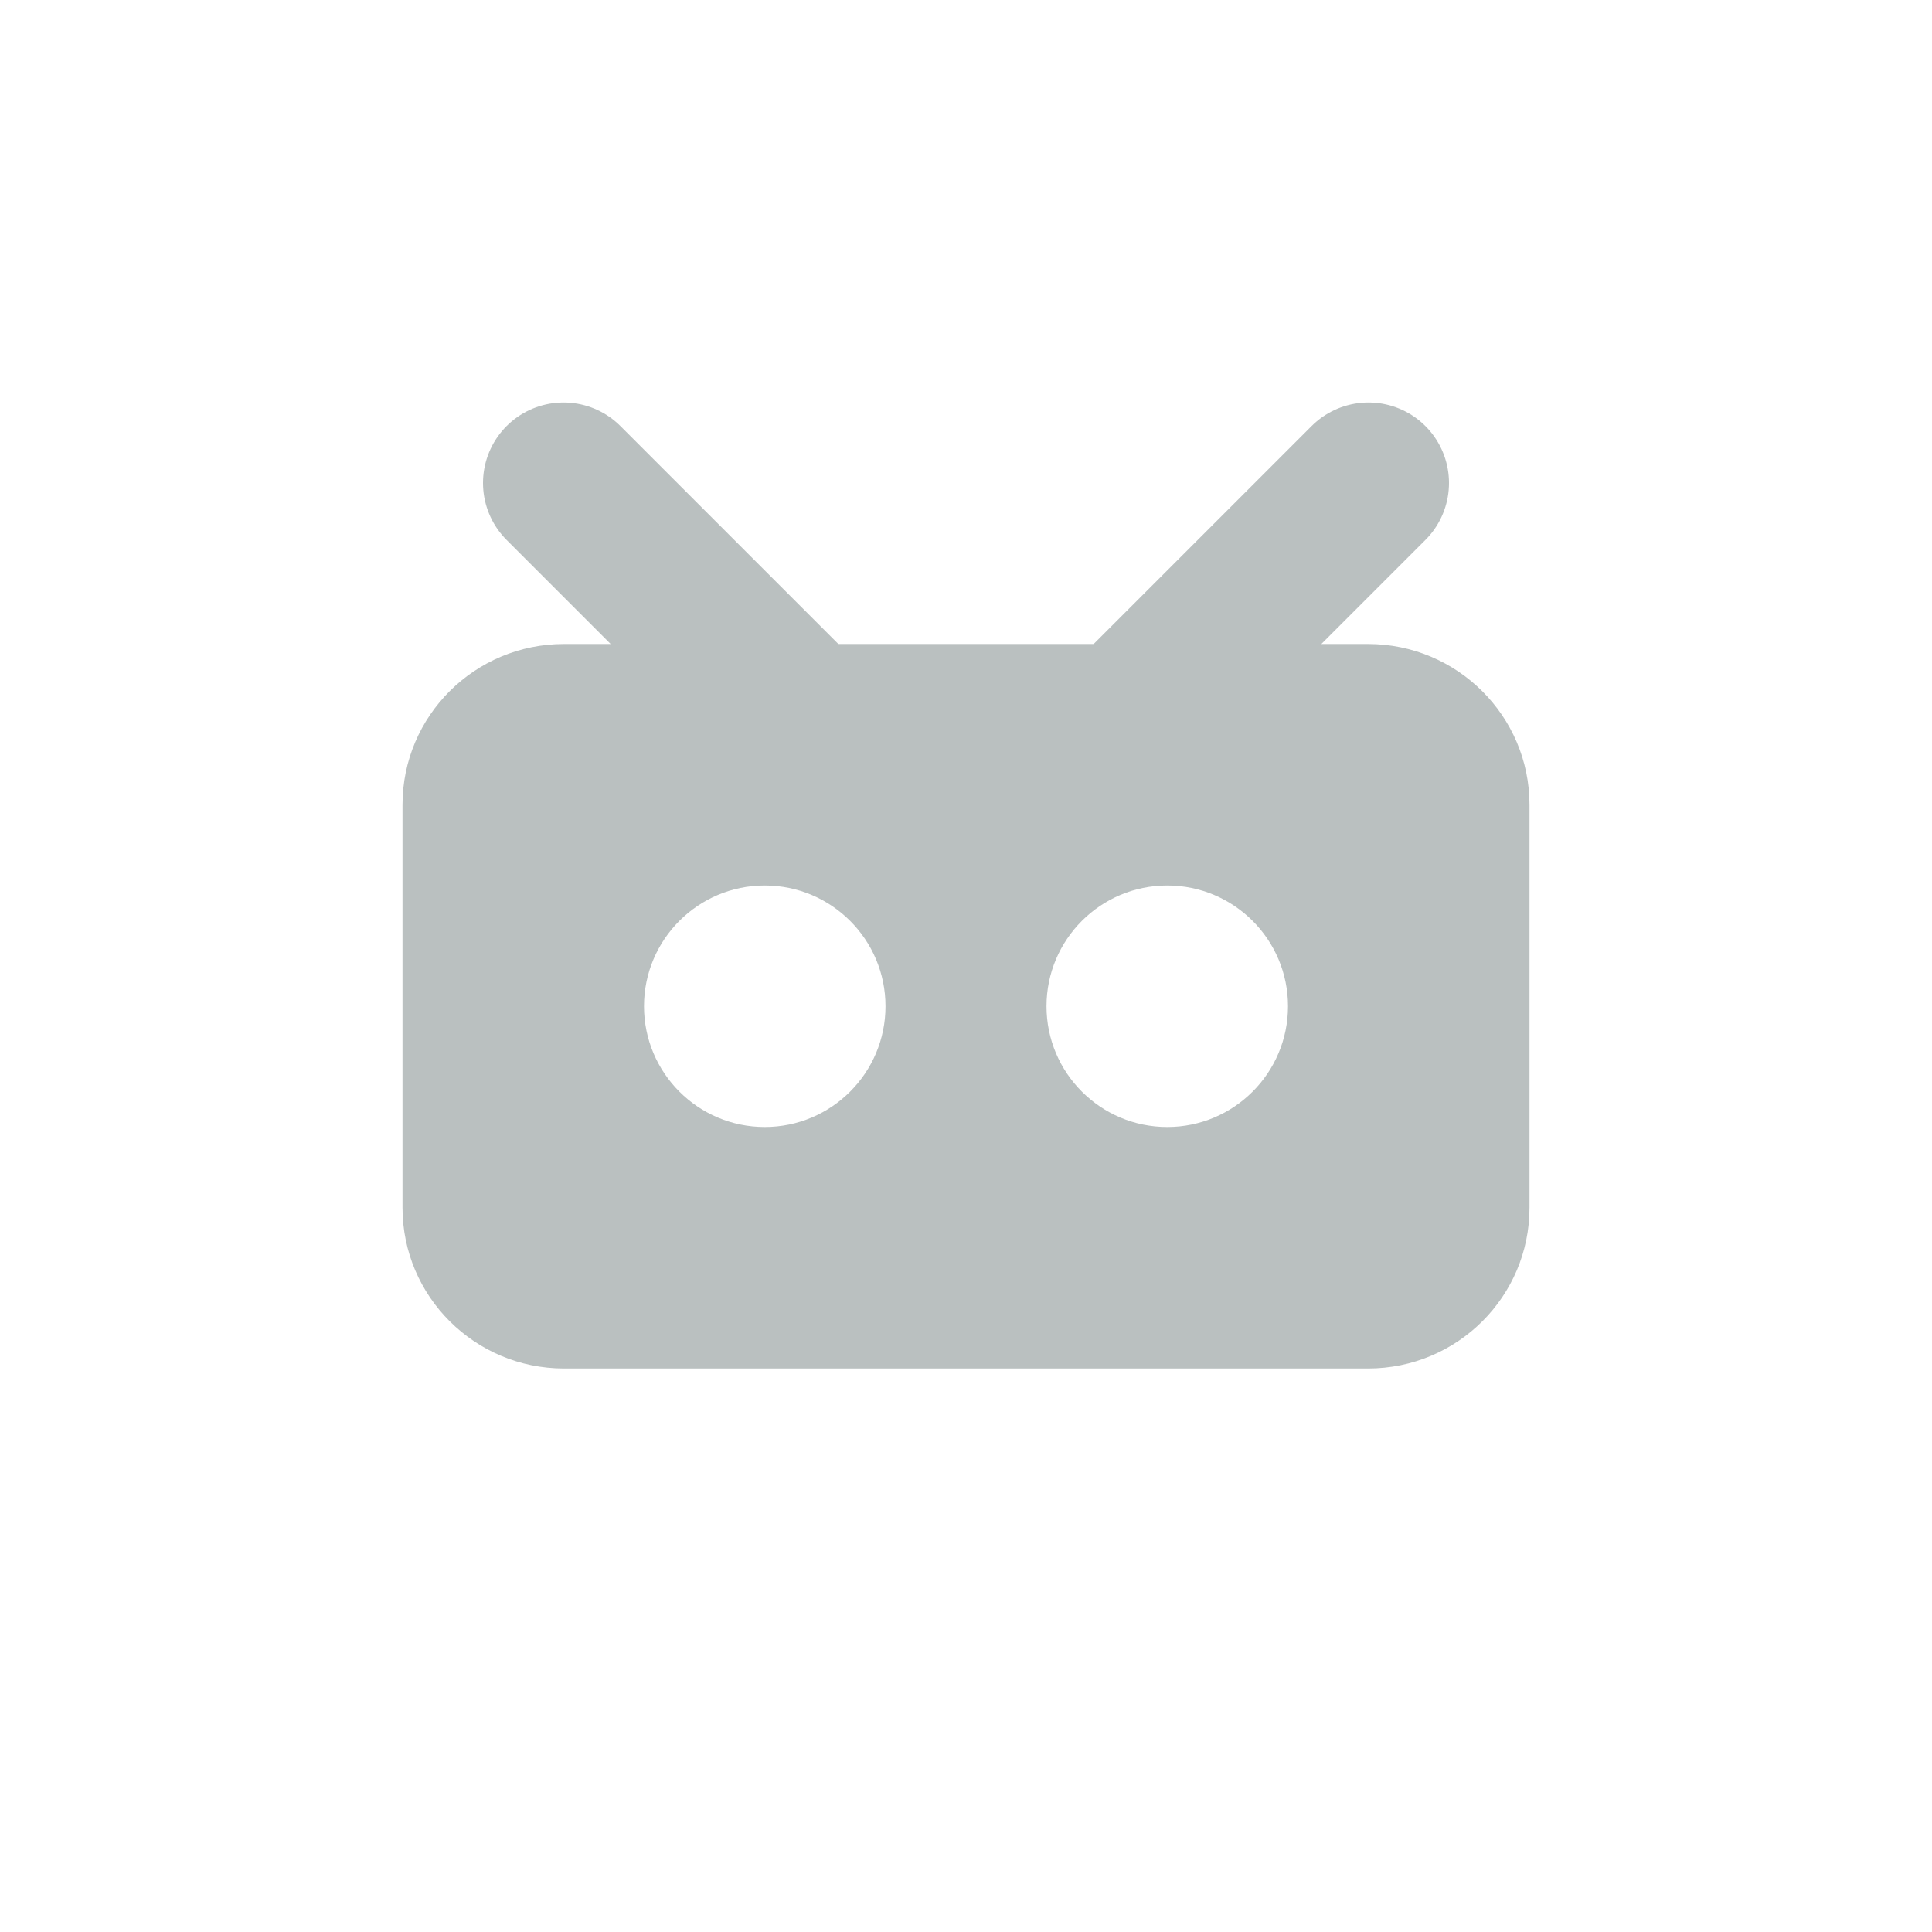
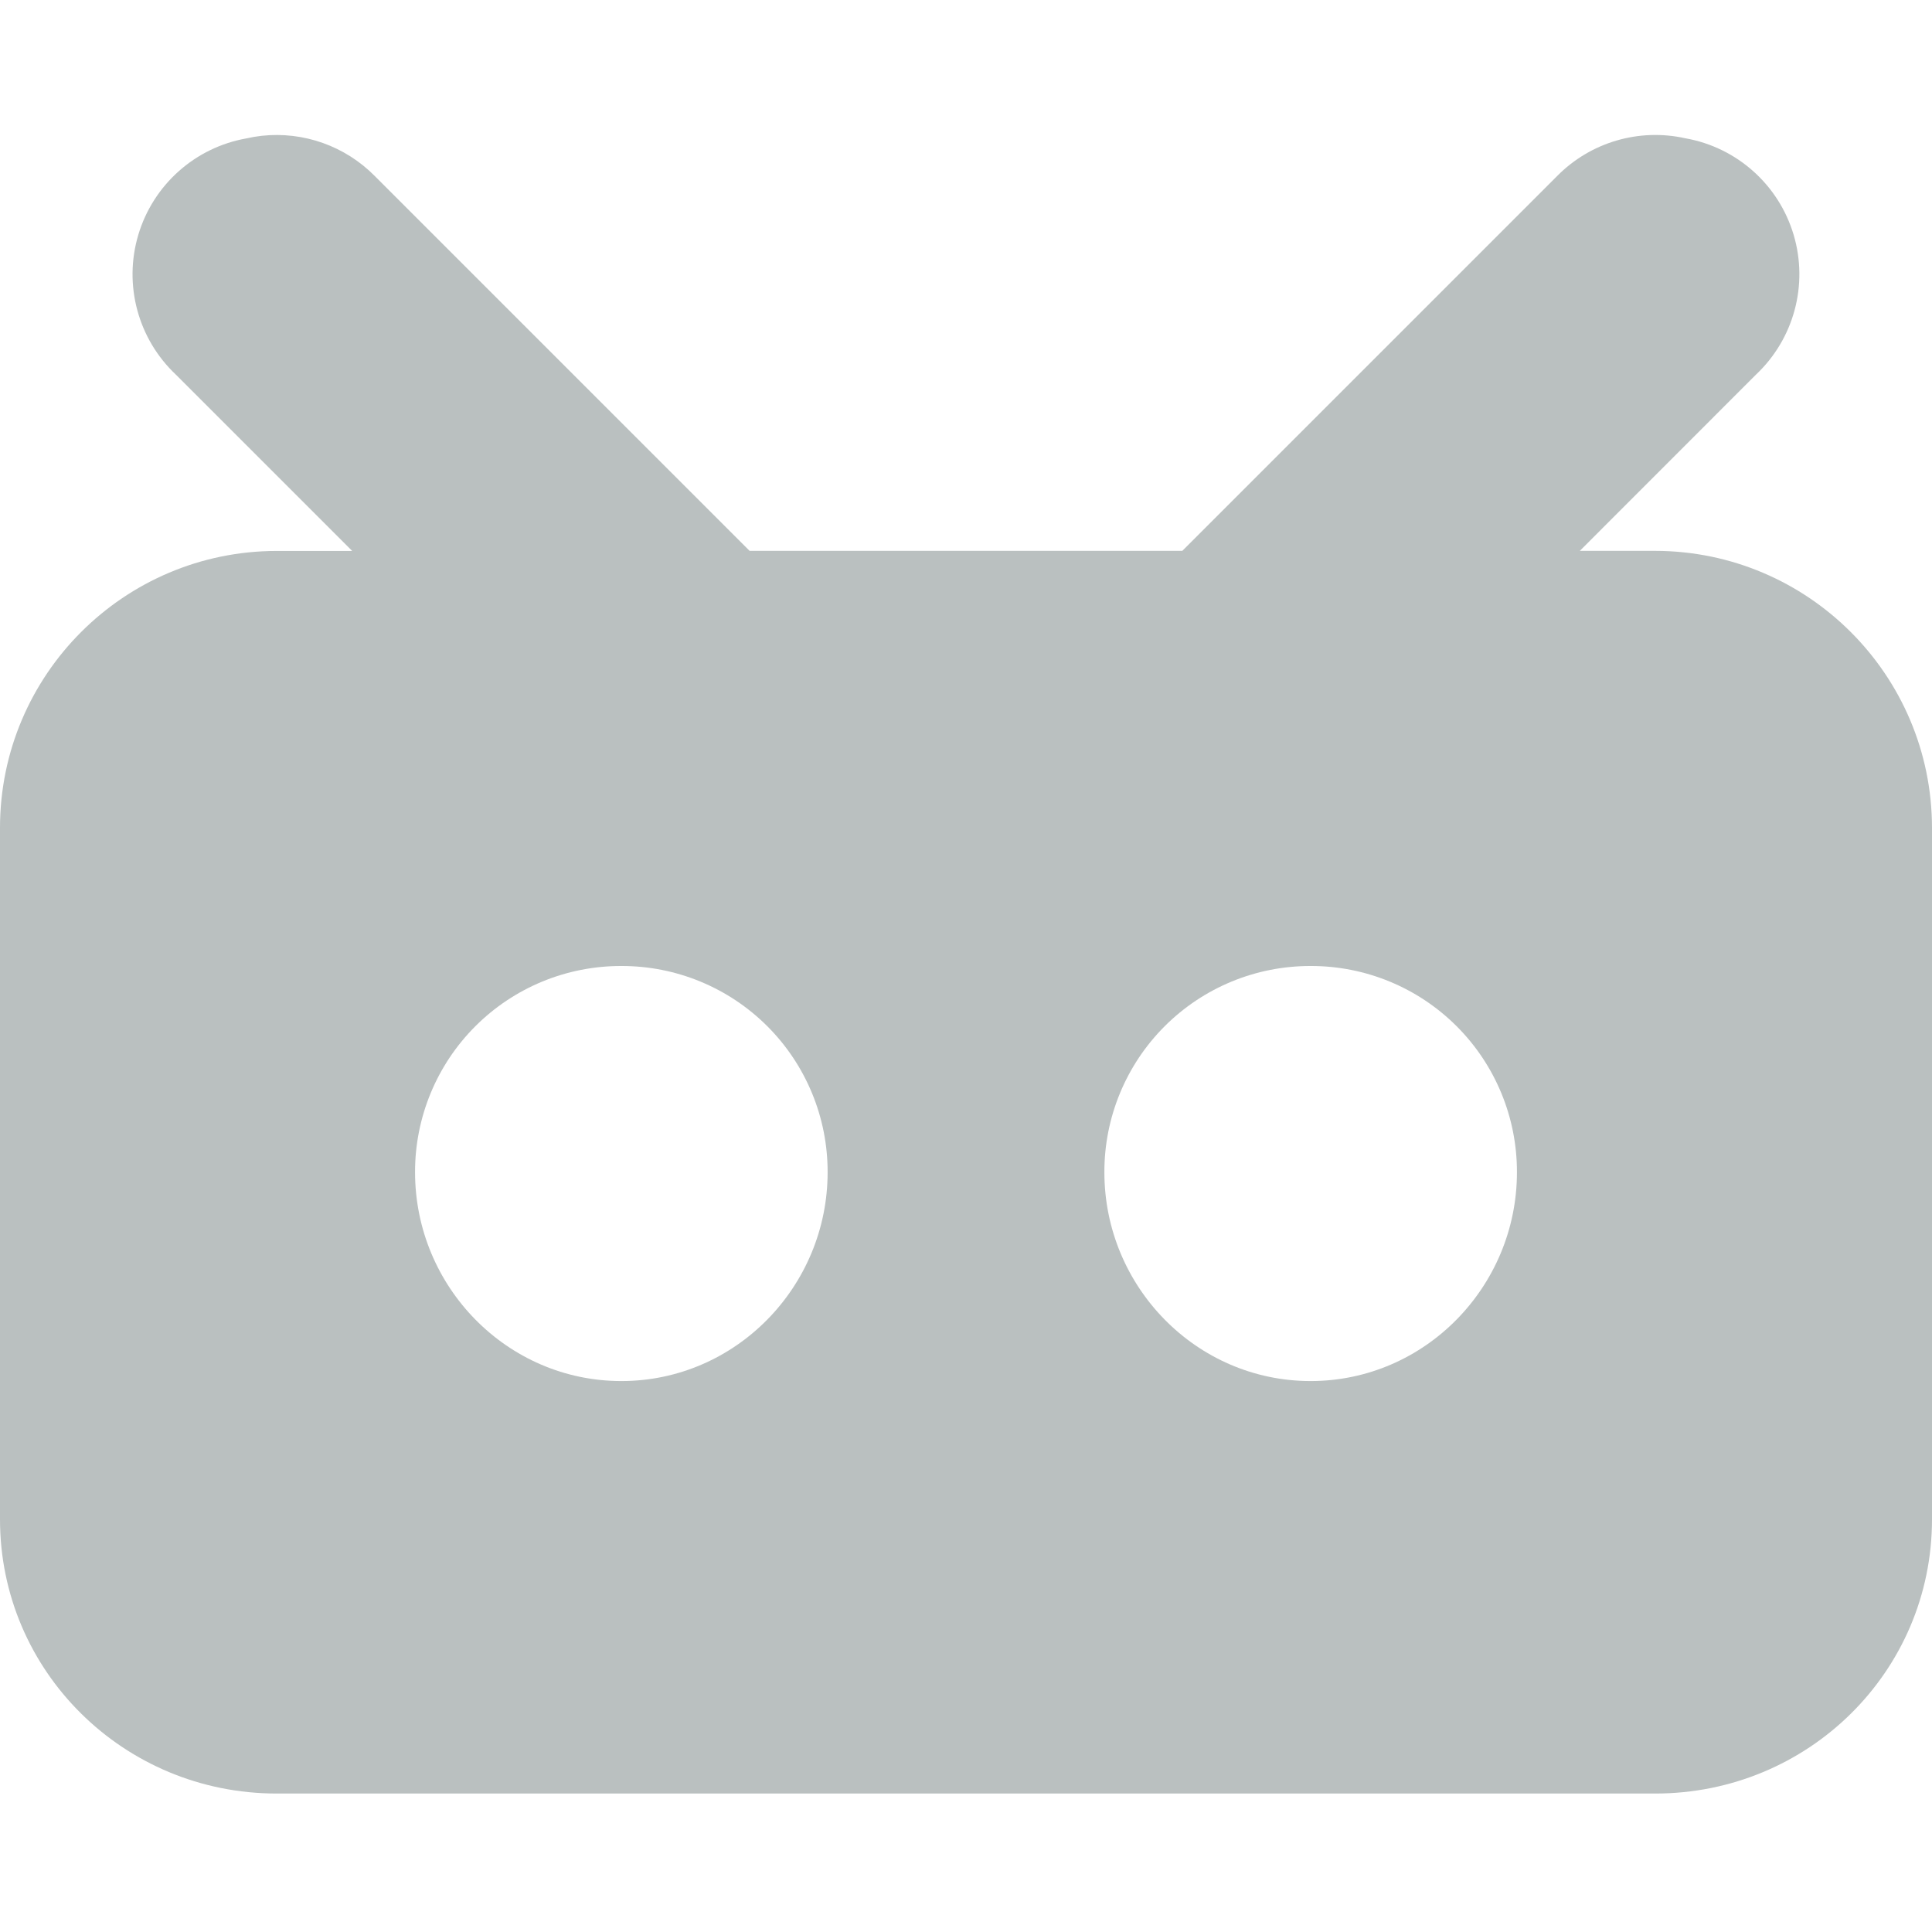
- <svg xmlns="http://www.w3.org/2000/svg" width="24px" height="24px" viewBox="0 0 24 24" version="1.1">
-   <g stroke="none" stroke-width="1" fill="none" fill-rule="evenodd">
-     <g id="Icons/Bots/Tint">
-       <path d="M5,9.997 C5,8.894 5.897,8 7.006,8 L16.994,8 C18.102,8 19,8.896 19,9.997 L19,15.003 C19,16.106 18.103,17 16.994,17 L7.006,17 C5.898,17 5,16.104 5,15.003 L5,9.997 Z M9.5,14 C10.328,14 11,13.328 11,12.5 C11,11.672 10.328,11 9.5,11 C8.672,11 8,11.672 8,12.5 C8,13.328 8.672,14 9.5,14 Z M14.5,14 C15.328,14 16,13.328 16,12.5 C16,11.672 15.328,11 14.5,11 C13.672,11 13,11.672 13,12.5 C13,13.328 13.672,14 14.5,14 Z" id="Combined-Shape" fill="#BAC0C0" />
-       <path d="M7,6 L10,9" id="Path-36" stroke="#BAC0C0" stroke-width="2" stroke-linecap="round" />
-       <path d="M14,6 L17,9" id="Path-36" stroke="#BAC0C0" stroke-width="2" stroke-linecap="round" transform="translate(15.5, 7.5) scale(-1, 1) translate(-15.5, -7.5) " />
-     </g>
-   </g>
+ <svg xmlns="http://www.w3.org/2000/svg" width="24" height="24">
+   <path d="M3.25 1.687a1.714 1.714 0 0 0-.188.032 1.714 1.714 0 0 0-.875 2.937l2.188 2.188h-.938A3.44 3.44 0 0 0 0 10.28v8.594c0 1.888 1.538 3.406 3.437 3.406h17.125c1.901 0 3.438-1.515 3.438-3.406V10.28a3.444 3.444 0 0 0-3.438-3.437h-.937l2.187-2.188a1.714 1.714 0 0 0-.875-2.937 1.714 1.714 0 0 0-1.593.468l-4.657 4.657H9.312L4.656 2.187a1.714 1.714 0 0 0-1.406-.5zM7.719 12a2.556 2.556 0 0 1 2.562 2.562c0 1.42-1.142 2.594-2.562 2.594s-2.563-1.173-2.563-2.594A2.556 2.556 0 0 1 7.72 12zm8.562 0a2.556 2.556 0 0 1 2.563 2.562c0 1.42-1.143 2.594-2.563 2.594-1.42 0-2.562-1.173-2.562-2.594A2.556 2.556 0 0 1 16.28 12z" fill="#bac0c0" />
</svg>
